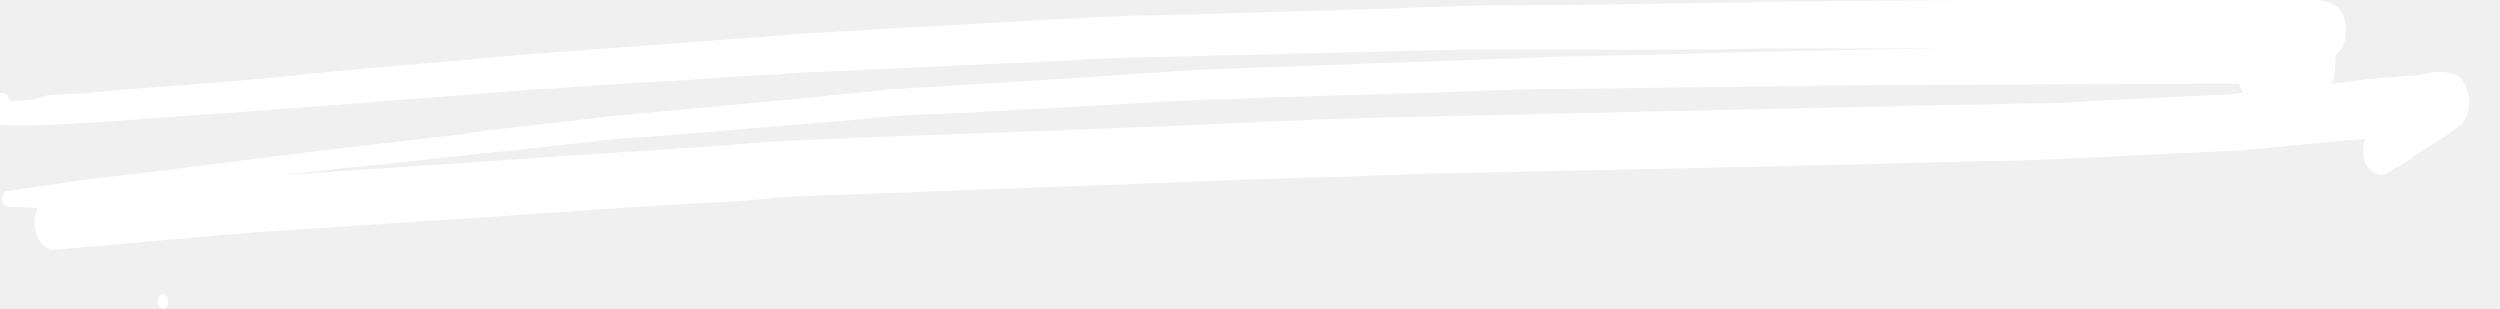
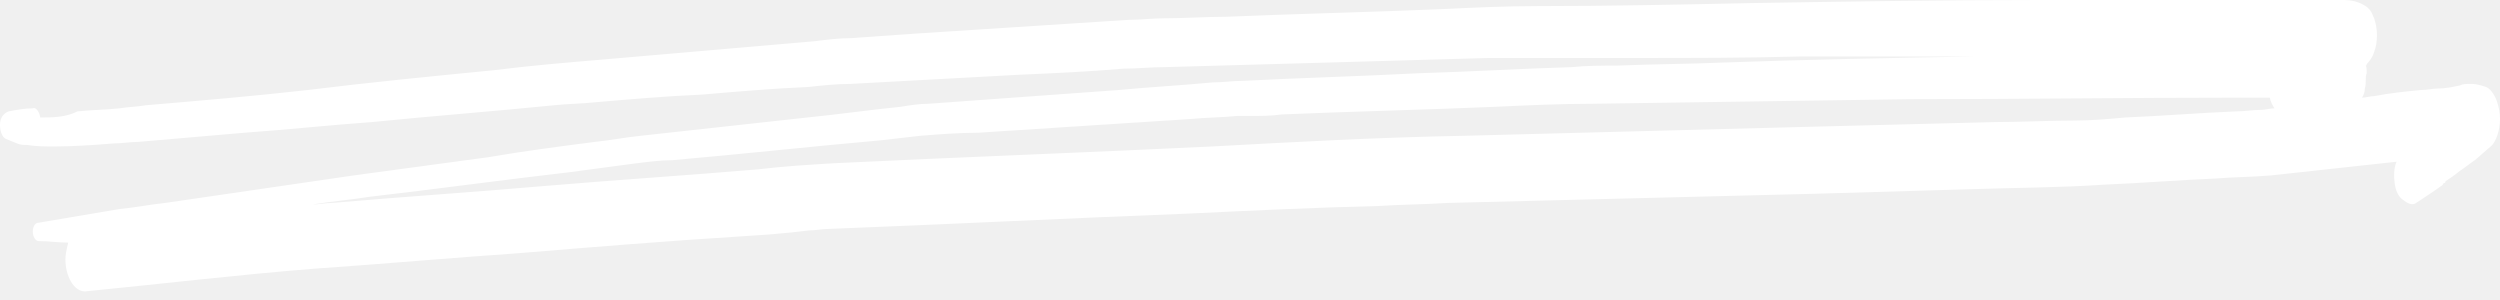
- <svg xmlns="http://www.w3.org/2000/svg" width="81" height="10" viewBox="0 0 81 10" fill="none">
-   <g clip-path="url(#clip0_463_360)">
-     <path d="M0.757 4.069C1.392 4.069 2.056 4.026 2.69 3.984C2.962 3.984 3.204 3.942 3.475 3.942C4.623 3.857 5.77 3.772 6.918 3.687C8.307 3.603 9.666 3.475 11.055 3.391C13.018 3.221 14.981 3.094 16.944 2.924C17.397 2.882 17.85 2.882 18.303 2.84C19.451 2.755 20.598 2.67 21.746 2.628C22.893 2.543 24.041 2.458 25.189 2.416C25.642 2.373 26.095 2.331 26.547 2.331C28.359 2.246 30.202 2.162 32.014 2.077C33.131 2.034 34.248 1.992 35.396 1.907C35.849 1.907 36.272 1.865 36.725 1.865C38.476 1.822 40.258 1.78 42.01 1.738C43.761 1.695 45.482 1.653 47.234 1.611C47.687 1.611 48.14 1.611 48.623 1.611C49.771 1.611 50.888 1.611 52.036 1.611C53.817 1.611 55.569 1.611 57.351 1.568C57.924 1.568 58.498 1.568 59.072 1.568C60.28 1.568 61.488 1.568 62.696 1.568C62.786 1.568 62.907 1.568 62.998 1.568C60.28 1.611 57.532 1.653 54.814 1.738C53.666 1.78 52.549 1.78 51.401 1.822C50.918 1.822 50.405 1.822 49.922 1.865C48.261 1.907 46.63 1.992 44.969 2.034C43.066 2.119 41.164 2.162 39.261 2.246C38.929 2.246 38.627 2.289 38.295 2.289C37.268 2.373 36.272 2.416 35.245 2.501C33.191 2.628 31.138 2.755 29.084 2.882C28.782 2.882 28.48 2.924 28.178 2.967C27.182 3.052 26.155 3.179 25.158 3.264C23.346 3.433 21.565 3.603 19.753 3.772C19.27 3.815 18.756 3.899 18.273 3.942C17.125 4.069 15.978 4.196 14.83 4.365C13.381 4.535 11.901 4.705 10.451 4.874C8.428 5.128 6.374 5.383 4.351 5.637C3.868 5.679 3.385 5.764 2.871 5.807C1.996 5.934 1.12 6.061 0.244 6.188C0.153 6.188 0.063 6.273 0.063 6.442C0.063 6.569 0.153 6.697 0.244 6.697C0.576 6.697 0.878 6.739 1.21 6.739C1.15 6.951 1.12 7.078 1.12 7.205C1.12 7.671 1.392 8.095 1.754 8.095C4.261 7.883 6.737 7.629 9.243 7.459C11.418 7.332 13.592 7.163 15.766 7.036C18.152 6.866 20.568 6.697 22.954 6.569C23.709 6.527 24.464 6.485 25.219 6.4C25.43 6.4 25.642 6.358 25.883 6.358C29.749 6.23 33.614 6.061 37.48 5.934C39.533 5.849 41.617 5.764 43.67 5.722C44.425 5.679 45.15 5.679 45.905 5.637C49.861 5.552 53.817 5.467 57.773 5.383C59.465 5.34 61.156 5.298 62.847 5.256C64.296 5.213 65.746 5.213 67.196 5.128C68.403 5.086 69.581 5.001 70.789 4.959C71.393 4.916 71.997 4.916 72.571 4.874C73.93 4.747 75.289 4.62 76.648 4.493C76.557 4.662 76.557 4.916 76.588 5.086C76.618 5.298 76.708 5.467 76.859 5.552C76.98 5.637 77.161 5.722 77.282 5.637C77.584 5.467 77.886 5.298 78.158 5.128C78.158 5.128 78.158 5.128 78.128 5.128C78.158 5.128 78.158 5.086 78.188 5.086C78.218 5.086 78.248 5.044 78.248 5.044H78.218C78.369 4.959 78.52 4.874 78.701 4.747C78.852 4.662 79.034 4.535 79.185 4.45C79.366 4.323 79.517 4.196 79.698 4.069C79.879 3.942 80 3.603 80 3.306C80 3.136 79.97 3.009 79.909 2.84C79.849 2.67 79.698 2.458 79.547 2.416C79.396 2.373 79.245 2.331 79.094 2.331C79.064 2.331 79.034 2.331 79.003 2.331C78.913 2.331 78.792 2.331 78.701 2.373C78.46 2.416 78.248 2.458 78.007 2.458C77.826 2.458 77.644 2.501 77.433 2.501C76.92 2.543 76.436 2.585 75.923 2.67C75.802 2.67 75.651 2.713 75.531 2.713C75.591 2.628 75.621 2.543 75.621 2.458C75.651 2.373 75.651 2.289 75.651 2.204C75.651 2.162 75.651 2.077 75.681 2.034C75.681 1.95 75.681 1.865 75.651 1.822C75.651 1.822 75.681 1.822 75.681 1.78C75.772 1.695 75.863 1.611 75.923 1.441C75.984 1.314 76.014 1.144 76.014 0.975C76.014 0.805 75.984 0.678 75.923 0.509C75.893 0.466 75.863 0.381 75.832 0.339C75.742 0.212 75.651 0.17 75.561 0.127C75.379 0.042 75.168 0 74.957 0C74.775 0 74.624 0 74.443 0C74.202 0 73.96 0 73.719 0C73.386 0 73.024 0 72.692 0C71.786 0 70.88 0 69.974 0C69.128 0 68.252 0 67.407 0C66.622 0 65.867 0 65.082 0C61.971 0 58.891 0.042 55.78 0.085C53.455 0.127 51.13 0.17 48.804 0.17C47.778 0.17 46.721 0.212 45.694 0.254C43.368 0.339 41.043 0.381 38.718 0.466C38.053 0.466 37.389 0.509 36.725 0.509C36.332 0.509 35.97 0.551 35.577 0.551C33.282 0.678 30.987 0.805 28.692 0.932C27.997 0.975 27.302 1.017 26.578 1.06C26.185 1.06 25.793 1.102 25.4 1.144C23.105 1.314 20.84 1.483 18.545 1.653C17.367 1.738 16.189 1.822 15.011 1.95C12.988 2.119 10.965 2.289 8.972 2.501C7.22 2.67 5.468 2.797 3.717 2.924C3.445 2.967 3.173 2.967 2.871 3.009C2.418 3.052 1.965 3.052 1.512 3.094C1.12 3.264 0.697 3.264 0.304 3.264C0.274 3.094 0.153 2.967 0.063 3.009C-0.209 3.009 -0.451 3.052 -0.722 3.094C-0.843 3.136 -0.964 3.221 -0.994 3.391C-1.024 3.603 -0.934 3.815 -0.813 3.857C-0.692 3.899 -0.571 3.942 -0.451 3.984C-0.33 4.026 -0.239 4.026 -0.118 4.026C0.184 4.069 0.455 4.069 0.757 4.069ZM71.423 2.713C71.786 2.713 72.178 2.713 72.541 2.713C72.571 2.84 72.631 2.924 72.692 3.009C72.541 3.009 72.39 3.052 72.269 3.052C71.997 3.052 71.725 3.094 71.454 3.094C70.246 3.136 69.068 3.221 67.86 3.264C67.316 3.306 66.773 3.348 66.229 3.348C65.384 3.348 64.508 3.391 63.662 3.391C61.699 3.433 59.767 3.475 57.804 3.518C53.998 3.603 50.224 3.687 46.419 3.772C43.701 3.815 40.983 3.942 38.265 4.069C34.188 4.238 30.081 4.365 26.004 4.535C25.189 4.577 24.373 4.62 23.558 4.705C21.232 4.874 18.907 5.001 16.582 5.171C14.317 5.34 12.022 5.467 9.757 5.637C9.545 5.637 9.334 5.679 9.123 5.679C9.727 5.595 10.361 5.552 10.965 5.467C13.109 5.256 15.253 5.001 17.397 4.789C18.152 4.705 18.907 4.62 19.632 4.535C20.024 4.493 20.417 4.45 20.779 4.45C23.044 4.281 25.279 4.069 27.514 3.899C27.937 3.857 28.39 3.815 28.812 3.772C29.447 3.73 30.081 3.687 30.685 3.687C32.98 3.56 35.275 3.433 37.57 3.306C38.084 3.264 38.597 3.264 39.08 3.221C39.201 3.221 39.352 3.221 39.473 3.221C39.835 3.221 40.197 3.221 40.53 3.179C42.825 3.094 45.15 3.052 47.445 2.967C48.502 2.924 49.559 2.882 50.616 2.882C54.029 2.84 57.471 2.797 60.884 2.755C64.447 2.755 67.951 2.713 71.423 2.713Z" fill="white" />
-     <path d="M5.282 10C5.373 10 5.447 9.893 5.447 9.762C5.447 9.63 5.373 9.523 5.282 9.523C5.19 9.523 5.116 9.63 5.116 9.762C5.116 9.893 5.19 10 5.282 10Z" fill="white" />
-   </g>
-   <defs>
-     <clipPath id="clip0_463_360">
-       <rect width="81" height="10" fill="white" />
-     </clipPath>
-   </defs>
+ <svg xmlns="http://www.w3.org/2000/svg" width="125" height="15" viewBox="0 0 125 15" fill="none">
+   <path d="M2.712 7.324C3.691 7.324 4.716 7.248 5.695 7.171C6.114 7.171 6.487 7.095 6.906 7.095C8.677 6.942 10.448 6.79 12.219 6.637C14.363 6.485 16.46 6.256 18.604 6.103C21.633 5.798 24.662 5.569 27.692 5.264C28.391 5.188 29.09 5.188 29.789 5.111C31.56 4.959 33.331 4.806 35.102 4.73C36.873 4.577 38.643 4.425 40.414 4.349C41.113 4.272 41.812 4.196 42.512 4.196C45.308 4.043 48.151 3.891 50.947 3.738C52.671 3.662 54.395 3.586 56.166 3.433C56.865 3.433 57.518 3.357 58.217 3.357C60.92 3.28 63.67 3.204 66.373 3.128C69.076 3.052 71.732 2.975 74.435 2.899C75.134 2.899 75.833 2.899 76.579 2.899C78.35 2.899 80.074 2.899 81.845 2.899C84.595 2.899 87.298 2.899 90.047 2.823C90.933 2.823 91.818 2.823 92.704 2.823C94.568 2.823 96.432 2.823 98.296 2.823C98.436 2.823 98.622 2.823 98.762 2.823C94.568 2.899 90.327 2.975 86.133 3.128C84.362 3.204 82.637 3.204 80.866 3.28C80.121 3.28 79.328 3.28 78.583 3.357C76.02 3.433 73.503 3.586 70.94 3.662C68.004 3.815 65.068 3.891 62.132 4.043C61.619 4.043 61.153 4.12 60.64 4.12C59.056 4.272 57.518 4.349 55.933 4.501C52.764 4.73 49.595 4.959 46.426 5.188C45.96 5.188 45.494 5.264 45.028 5.34C43.49 5.493 41.906 5.722 40.368 5.874C37.572 6.18 34.822 6.485 32.026 6.79C31.28 6.866 30.488 7.019 29.742 7.095C27.971 7.324 26.2 7.553 24.429 7.858C22.192 8.163 19.909 8.468 17.672 8.773C14.549 9.231 11.38 9.689 8.258 10.147C7.512 10.223 6.767 10.376 5.974 10.452C4.623 10.681 3.271 10.909 1.92 11.138C1.78 11.138 1.64 11.291 1.64 11.596C1.64 11.825 1.78 12.054 1.92 12.054C2.432 12.054 2.898 12.13 3.411 12.13C3.318 12.512 3.271 12.741 3.271 12.969C3.271 13.809 3.691 14.571 4.25 14.571C8.118 14.19 11.94 13.732 15.808 13.427C19.163 13.198 22.519 12.893 25.874 12.664C29.556 12.359 33.284 12.054 36.966 11.825C38.131 11.749 39.296 11.672 40.461 11.52C40.787 11.52 41.113 11.444 41.486 11.444C47.452 11.215 53.417 10.909 59.382 10.681C62.551 10.528 65.767 10.376 68.936 10.299C70.101 10.223 71.219 10.223 72.385 10.147C78.49 9.994 84.595 9.841 90.7 9.689C93.309 9.613 95.919 9.536 98.529 9.46C100.766 9.384 103.003 9.384 105.24 9.231C107.104 9.155 108.922 9.002 110.786 8.926C111.718 8.85 112.65 8.85 113.535 8.773C115.633 8.544 117.73 8.316 119.827 8.087C119.687 8.392 119.687 8.85 119.734 9.155C119.78 9.536 119.92 9.841 120.153 9.994C120.34 10.147 120.619 10.299 120.806 10.147C121.272 9.841 121.738 9.536 122.157 9.231C122.157 9.231 122.157 9.231 122.111 9.231C122.157 9.231 122.157 9.155 122.204 9.155C122.25 9.155 122.297 9.079 122.297 9.079H122.25C122.483 8.926 122.716 8.773 122.996 8.544C123.229 8.392 123.509 8.163 123.742 8.01C124.021 7.782 124.254 7.553 124.534 7.324C124.814 7.095 125 6.485 125 5.951C125 5.645 124.953 5.417 124.86 5.111C124.767 4.806 124.534 4.425 124.301 4.349C124.068 4.272 123.835 4.196 123.602 4.196C123.555 4.196 123.509 4.196 123.462 4.196C123.322 4.196 123.136 4.196 122.996 4.272C122.623 4.349 122.297 4.425 121.924 4.425C121.645 4.425 121.365 4.501 121.039 4.501C120.246 4.577 119.501 4.654 118.709 4.806C118.522 4.806 118.289 4.883 118.103 4.883C118.196 4.73 118.242 4.577 118.242 4.425C118.289 4.272 118.289 4.12 118.289 3.967C118.289 3.891 118.289 3.738 118.336 3.662C118.336 3.509 118.336 3.357 118.289 3.28C118.289 3.28 118.336 3.28 118.336 3.204C118.475 3.052 118.615 2.899 118.709 2.594C118.802 2.365 118.848 2.06 118.848 1.755C118.848 1.45 118.802 1.221 118.709 0.915C118.662 0.839 118.615 0.687 118.569 0.61C118.429 0.381 118.289 0.305 118.149 0.229C117.87 0.076 117.543 0 117.217 0C116.938 0 116.705 0 116.425 0C116.052 0 115.679 0 115.306 0C114.794 0 114.235 0 113.722 0C112.324 0 110.926 0 109.528 0C108.223 0 106.871 0 105.566 0C104.355 0 103.189 0 101.978 0C97.178 0 92.424 0.076 87.624 0.153C84.035 0.229 80.447 0.305 76.858 0.305C75.274 0.305 73.643 0.381 72.058 0.458C68.47 0.61 64.881 0.687 61.293 0.839C60.267 0.839 59.242 0.915 58.217 0.915C57.611 0.915 57.052 0.992 56.446 0.992C52.904 1.221 49.362 1.45 45.82 1.678C44.748 1.755 43.677 1.831 42.558 1.907C41.952 1.907 41.346 1.984 40.741 2.06C37.199 2.365 33.703 2.67 30.162 2.975C28.344 3.128 26.526 3.28 24.709 3.509C21.587 3.815 18.464 4.12 15.388 4.501C12.685 4.806 9.982 5.035 7.279 5.264C6.86 5.34 6.44 5.34 5.974 5.417C5.275 5.493 4.576 5.493 3.877 5.569C3.271 5.874 2.619 5.874 2.013 5.874C1.966 5.569 1.78 5.34 1.64 5.417C1.221 5.417 0.848 5.493 0.428 5.569C0.242 5.645 0.056 5.798 0.009 6.103C-0.038 6.485 0.102 6.866 0.289 6.942C0.475 7.019 0.661 7.095 0.848 7.171C1.034 7.248 1.174 7.248 1.361 7.248C1.827 7.324 2.246 7.324 2.712 7.324ZM111.765 4.883C112.324 4.883 112.93 4.883 113.489 4.883C113.536 5.111 113.629 5.264 113.722 5.417C113.489 5.417 113.256 5.493 113.069 5.493C112.65 5.493 112.231 5.569 111.811 5.569C109.947 5.645 108.129 5.798 106.265 5.874C105.426 5.951 104.588 6.027 103.749 6.027C102.444 6.027 101.092 6.103 99.787 6.103C96.758 6.18 93.776 6.256 90.746 6.332C84.874 6.485 79.049 6.637 73.177 6.79C68.982 6.866 64.788 7.095 60.594 7.324C54.302 7.629 47.964 7.858 41.673 8.163C40.414 8.239 39.156 8.316 37.898 8.468C34.309 8.773 30.721 9.002 27.132 9.307C23.637 9.613 20.095 9.841 16.6 10.147C16.274 10.147 15.947 10.223 15.621 10.223C16.553 10.07 17.532 9.994 18.464 9.841C21.773 9.46 25.082 9.002 28.391 8.621C29.556 8.468 30.721 8.316 31.839 8.163C32.445 8.087 33.051 8.01 33.61 8.01C37.105 7.705 40.554 7.324 44.003 7.019C44.655 6.942 45.354 6.866 46.007 6.79C46.986 6.714 47.964 6.637 48.896 6.637C52.438 6.408 55.98 6.18 59.522 5.951C60.314 5.874 61.106 5.874 61.852 5.798C62.038 5.798 62.272 5.798 62.458 5.798C63.017 5.798 63.576 5.798 64.089 5.722C67.631 5.569 71.219 5.493 74.761 5.34C76.392 5.264 78.023 5.188 79.655 5.188C84.921 5.111 90.234 5.035 95.5 4.959C100.999 4.959 106.405 4.883 111.765 4.883Z" fill="white" />
</svg>
